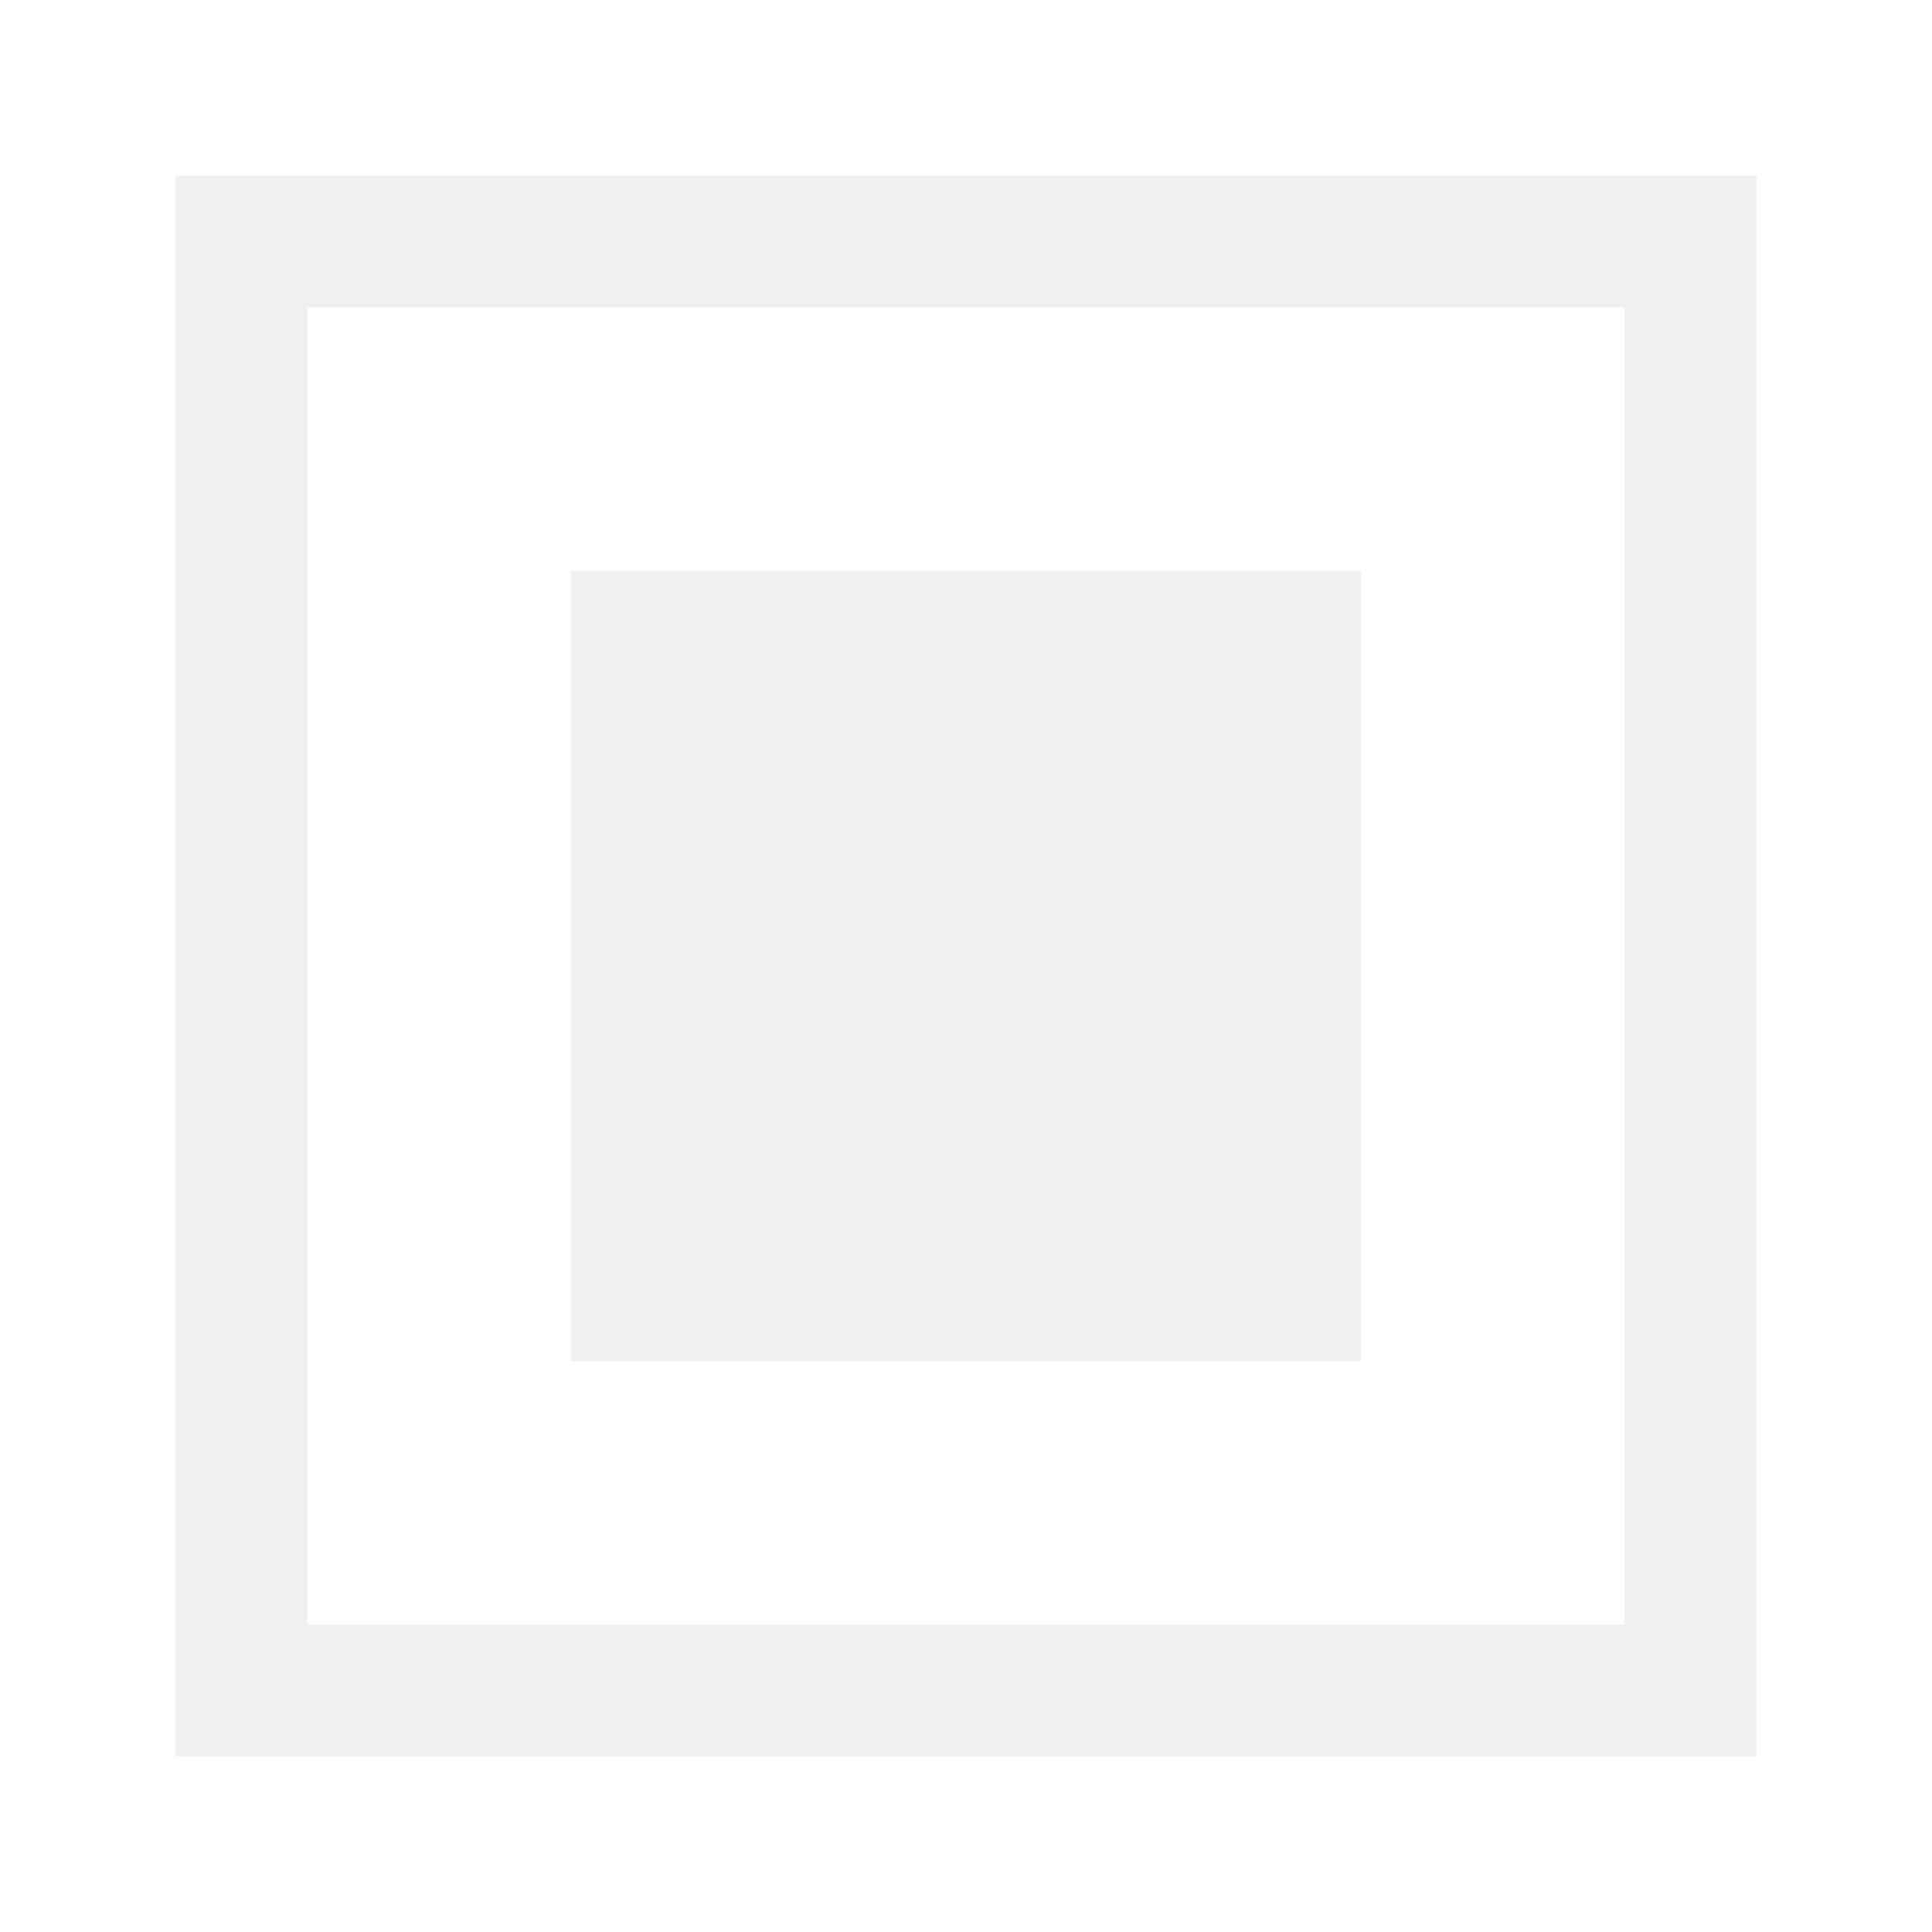
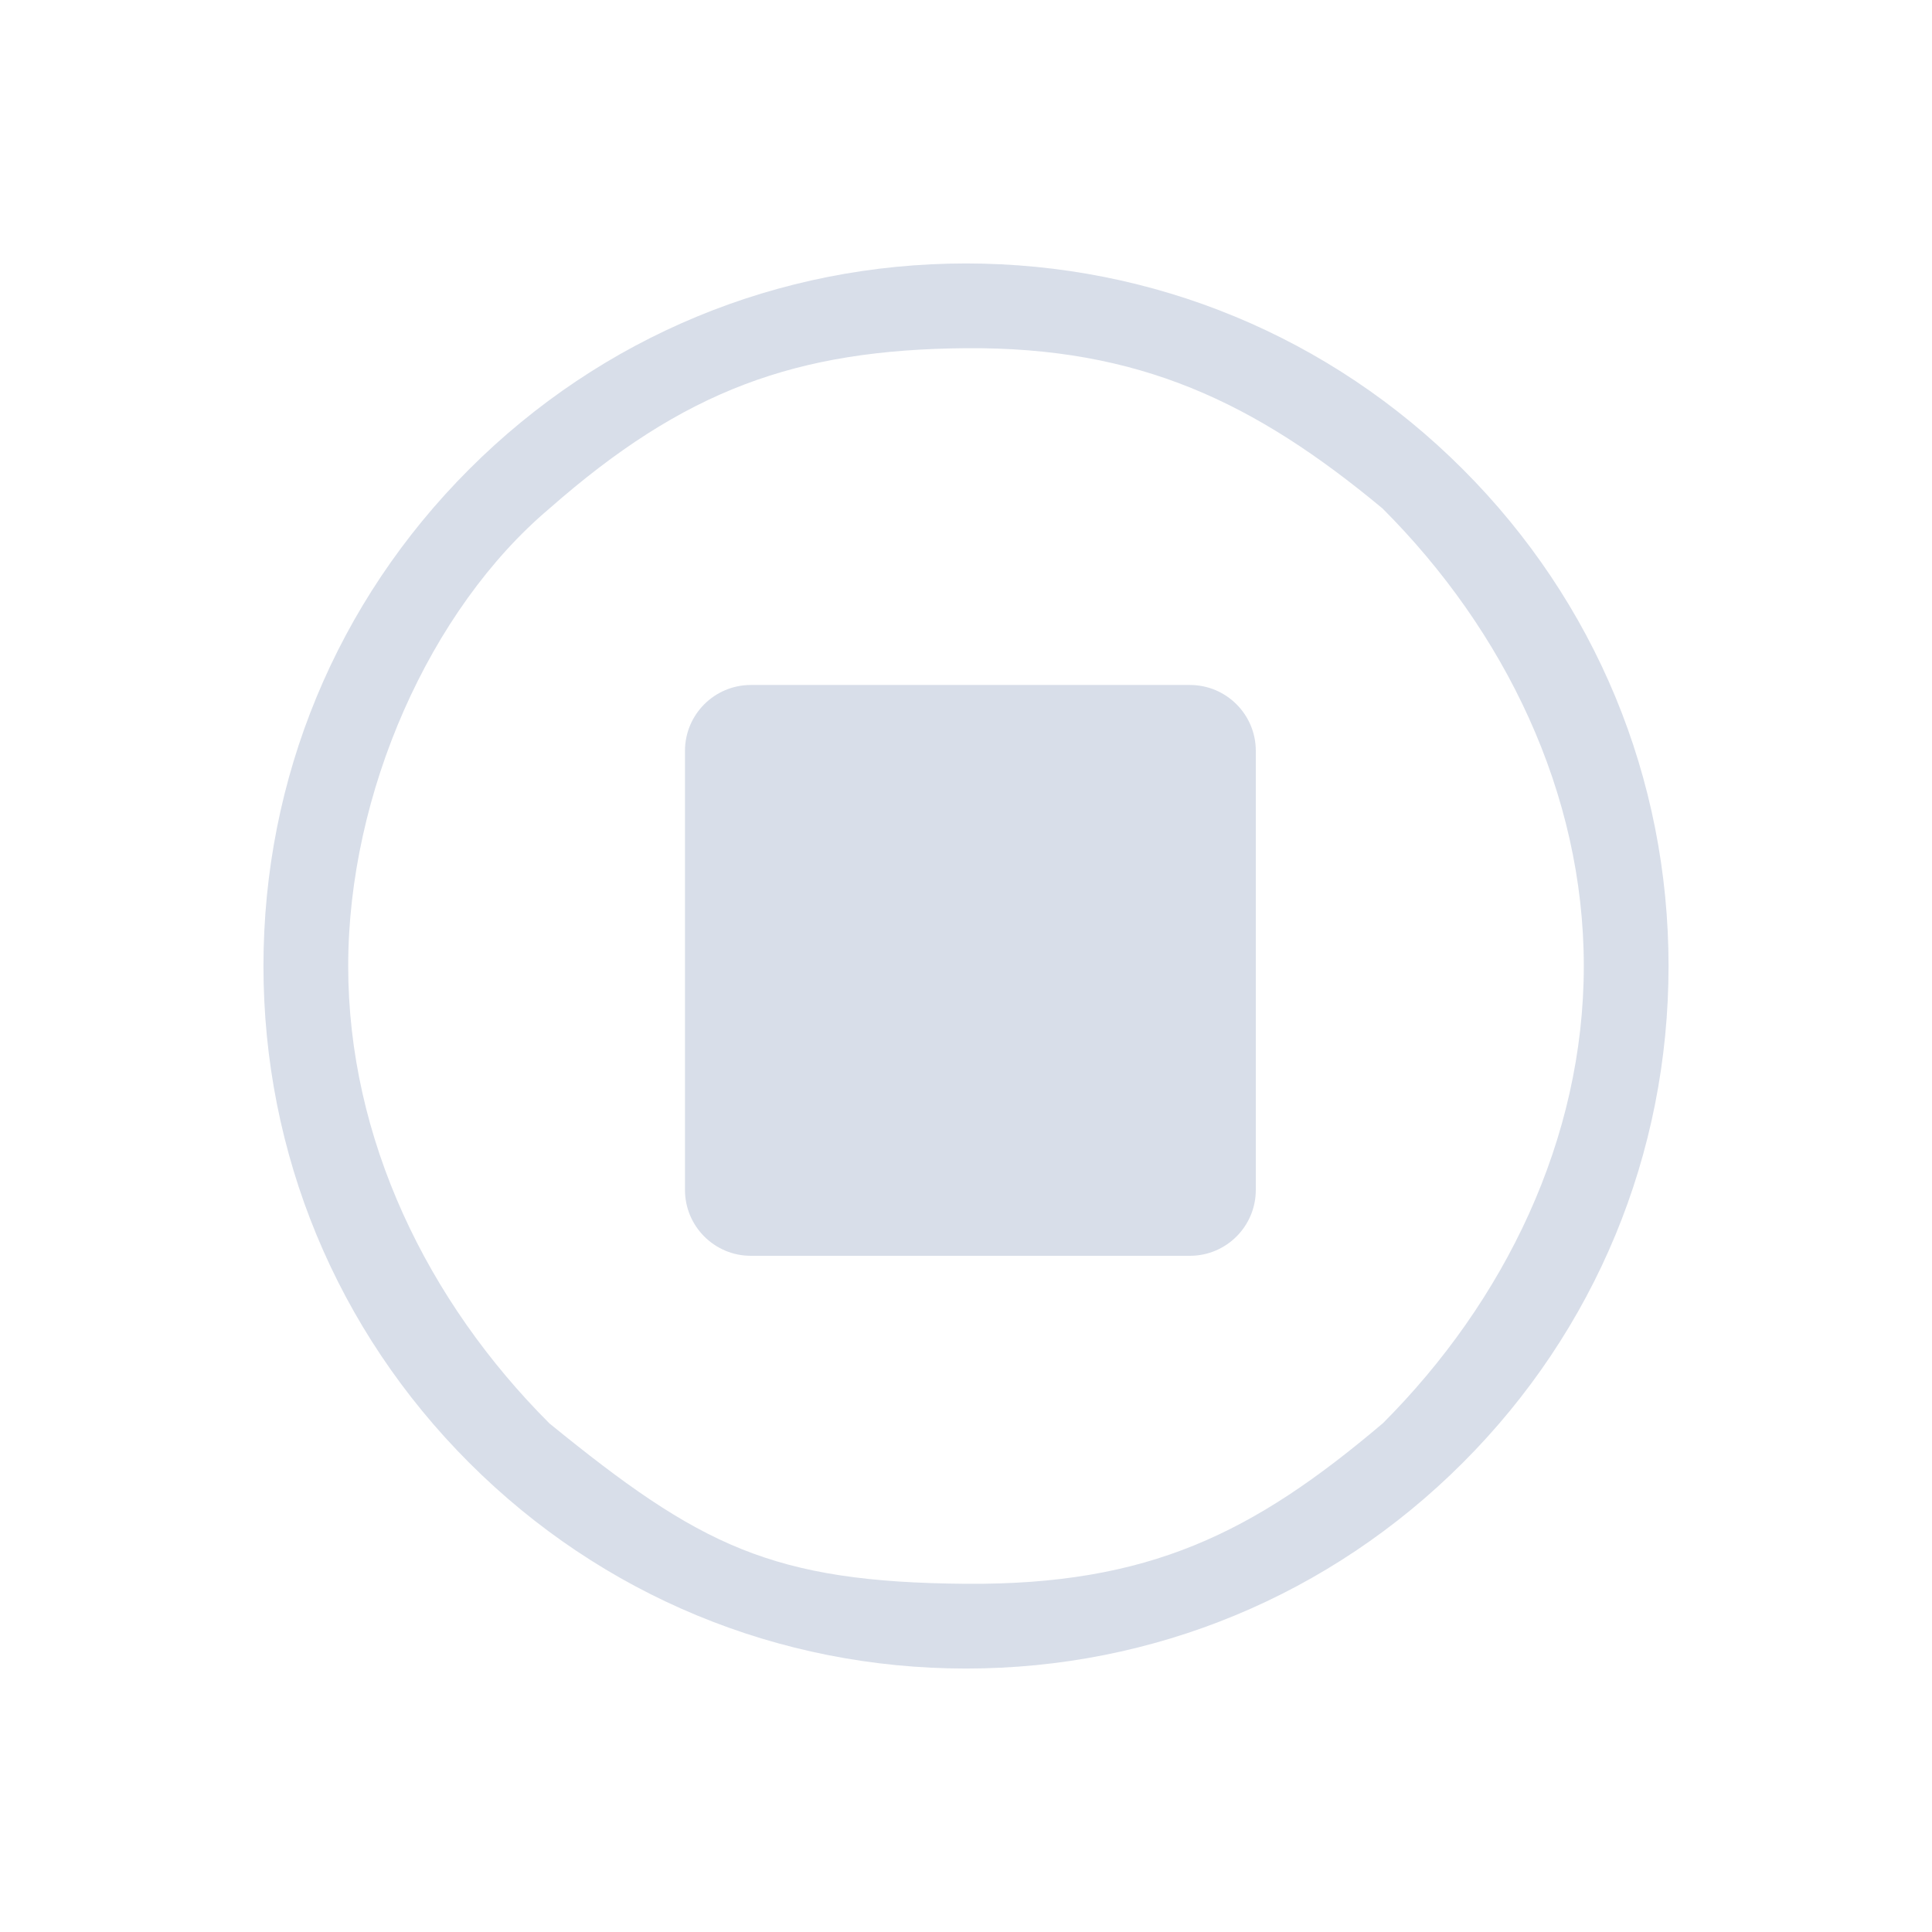
- <svg xmlns="http://www.w3.org/2000/svg" viewBox="0 0 22 22">
-   <defs id="defs3051">
-     <style type="text/css" id="current-color-scheme">
-       .ColorScheme-Text {
-         color:#eff0f1;
-       }
-       </style>
+ <svg xmlns="http://www.w3.org/2000/svg" viewBox="0 0 22 22" version="1.1" id="svg1" width="22" height="22">
+   <defs id="defs1">
+     <style type="text/css" id="style1">.ColorScheme-Text { color:#d8dee9; }
+ </style>
  </defs>
-   <path style="fill:currentColor;fill-opacity:1;stroke:none" d="m 2 2 0 18 18 0 L 20 2 2 2 Z m 1.5 1.5 15 0 0 15 -15 0 0 -15 z m 3 3 0 9 9 0 0 -9 -9 0 z" class="ColorScheme-Text" />
+   <g id="22-22-media-playback-stop" style="fill:#bac8df;fill-opacity:1">
+     <path d="M 13.55,14.3 H 8.55 C 8.136,14.3 7.8,13.964 7.8,13.55 V 8.55 C 7.8,8.136 8.136,7.8 8.55,7.8 h 5 c 0.414,-8.9e-6 0.75,0.336 0.75,0.75 v 5 C 14.3,13.964 13.964,14.3 13.55,14.3 Z m 0.25,-5.75 z" id="path8-3" style="stroke-width:0.25;fill-opacity:1;fill:currentColor;" class="ColorScheme-Text " />
+     <path d="M 16.657,5.343 C 15.146,3.832 13.137,3 11,3 8.863,3 6.854,3.832 5.343,5.343 3.832,6.854 3,8.863 3,11 3,13.137 3.832,15.146 5.343,16.657 6.854,18.168 8.863,19 11,19 c 2.137,0 4.146,-0.832 5.657,-2.343 1.511,-1.511 2.343,-3.52 2.343,-5.657 0,-2.137 -0.832,-4.146 -2.343,-5.657 z M 15.743,16.21 C 14.27,17.459 13.082,18.05 11,18.035 8.789,18.018 7.969,17.603 6.257,16.209 4.865,14.818 3.965,12.968 3.965,11 3.965,9.032 4.894,6.94 6.257,5.79 7.786,4.446 9.06,3.98 11,3.965 12.968,3.95 14.285,4.578 15.743,5.79 17.135,7.182 18.035,9.032 18.035,11 c 0,1.968 -0.9,3.818 -2.291,5.21 z" id="path2-36-912-3-3-6" style="stroke-width:0.025;fill-opacity:1;fill:currentColor;" class="ColorScheme-Text " />
+   </g>
</svg>
